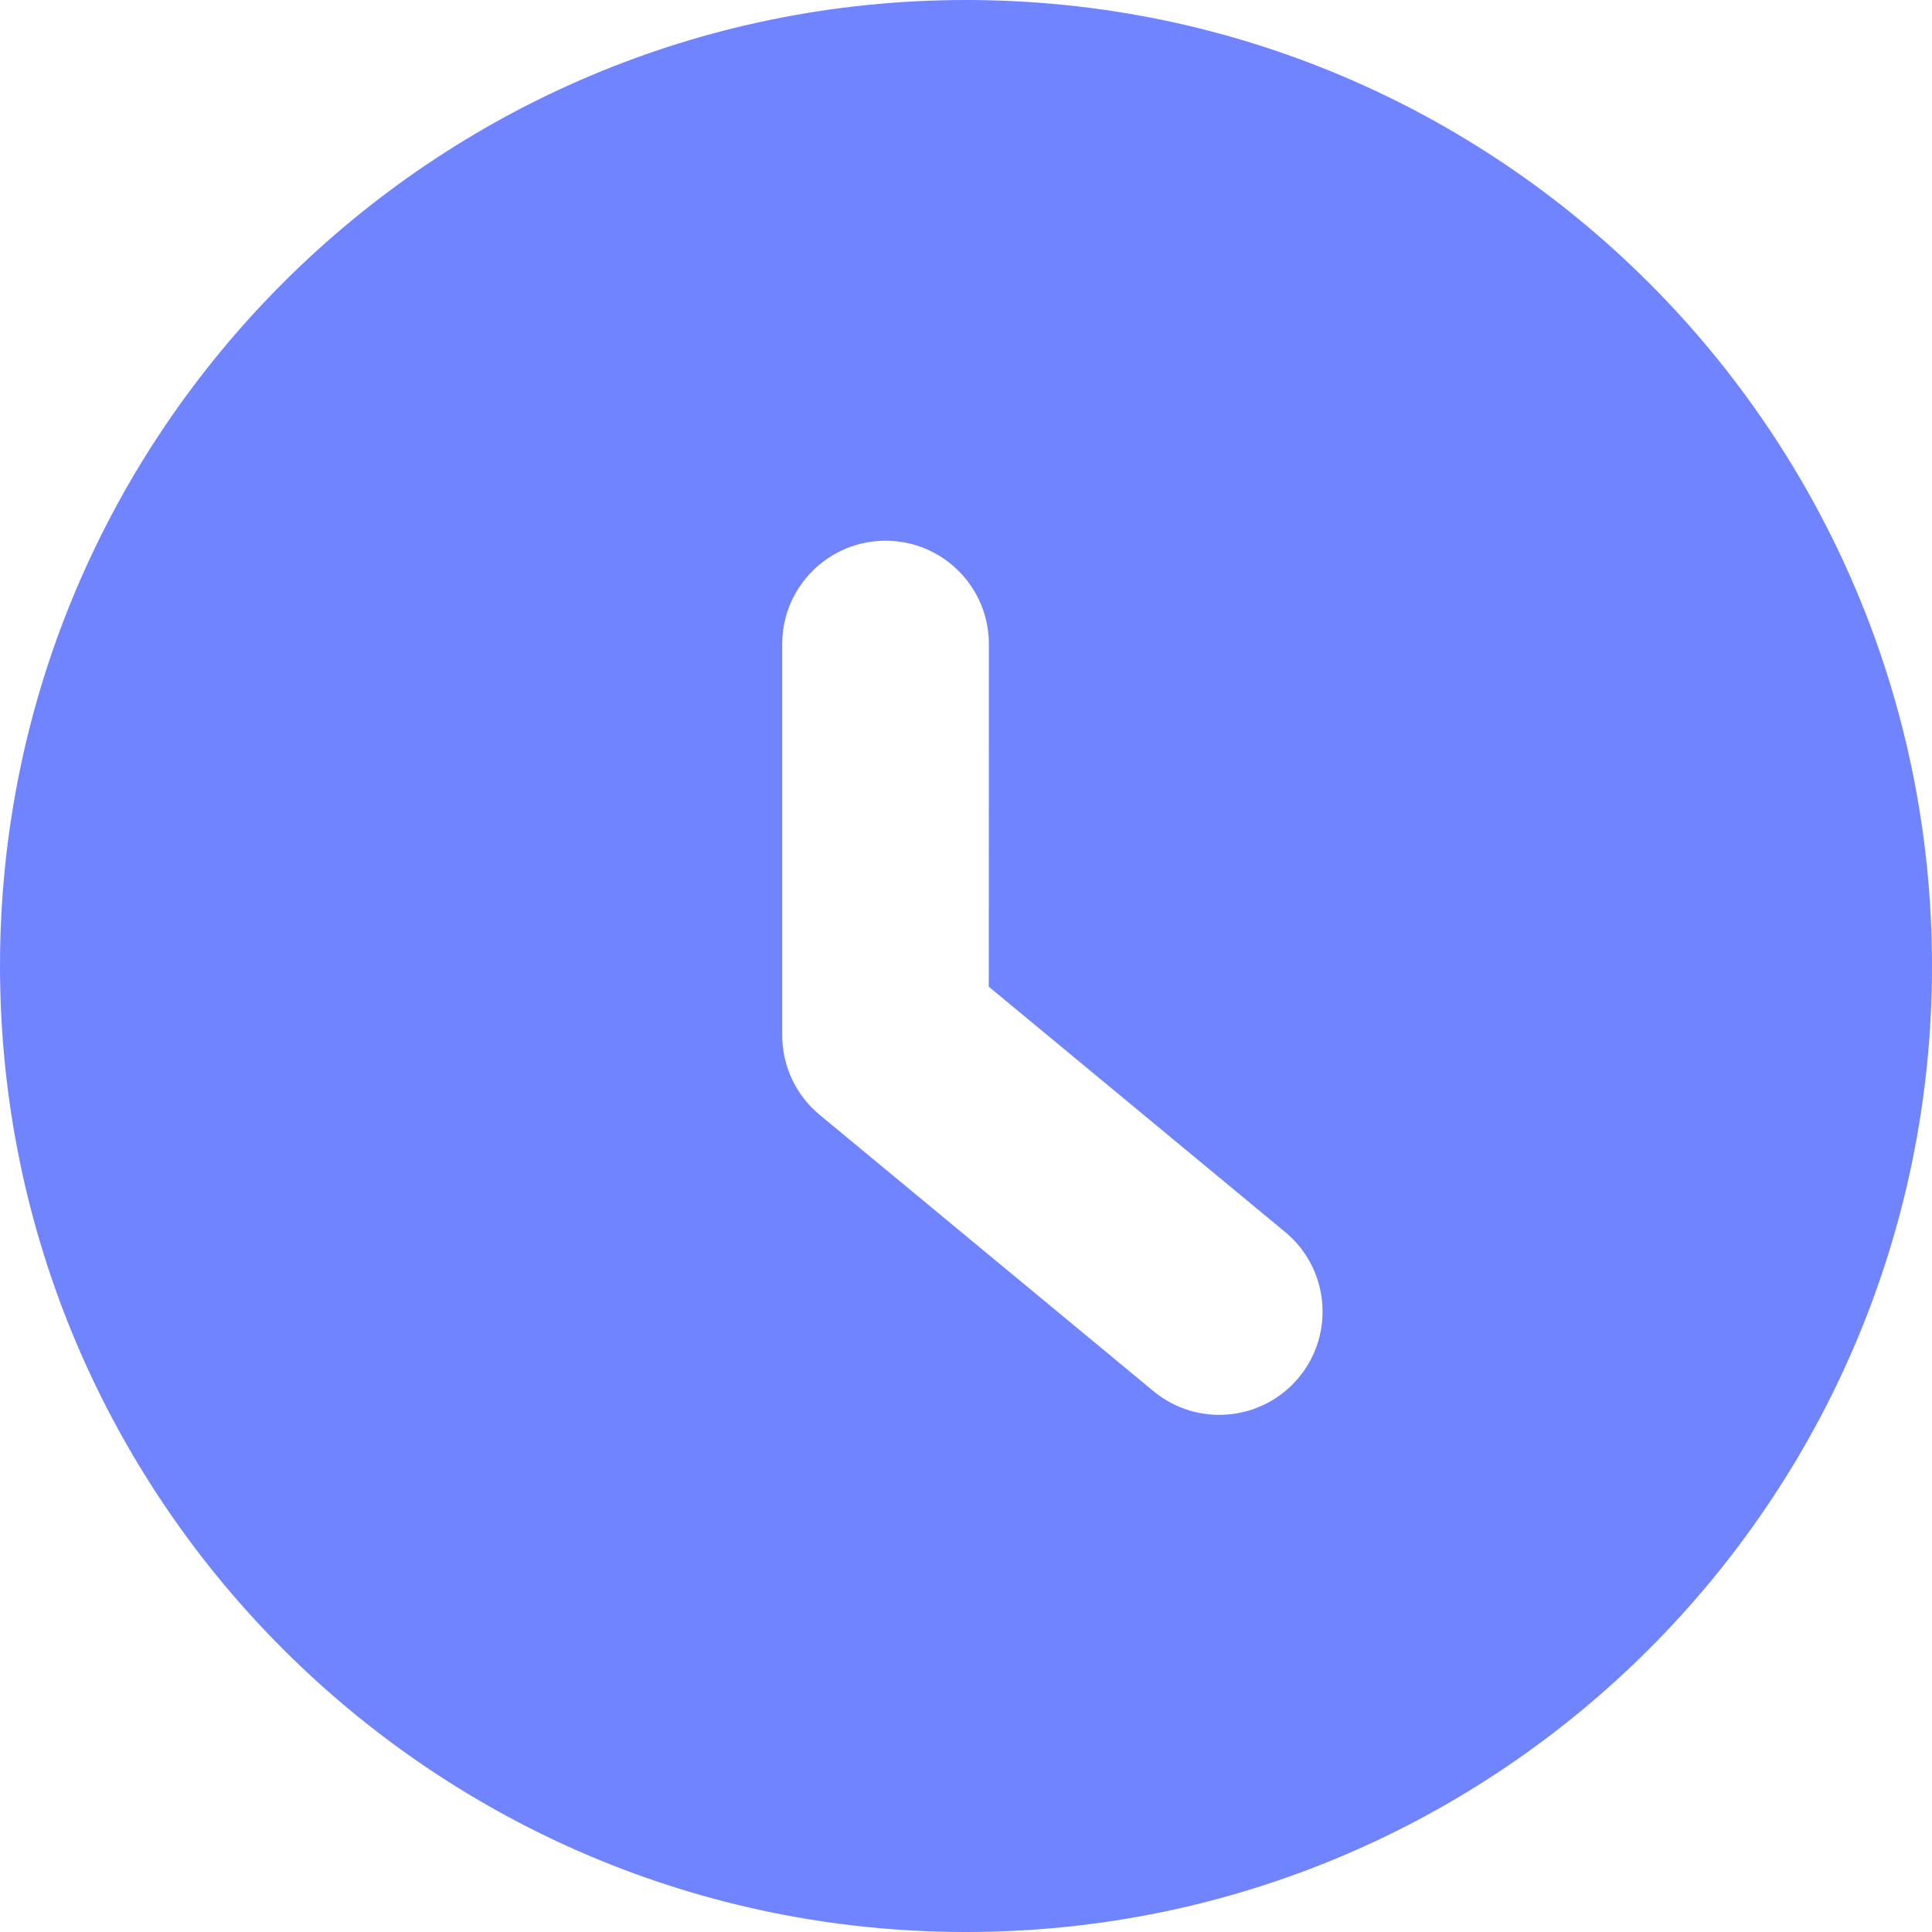
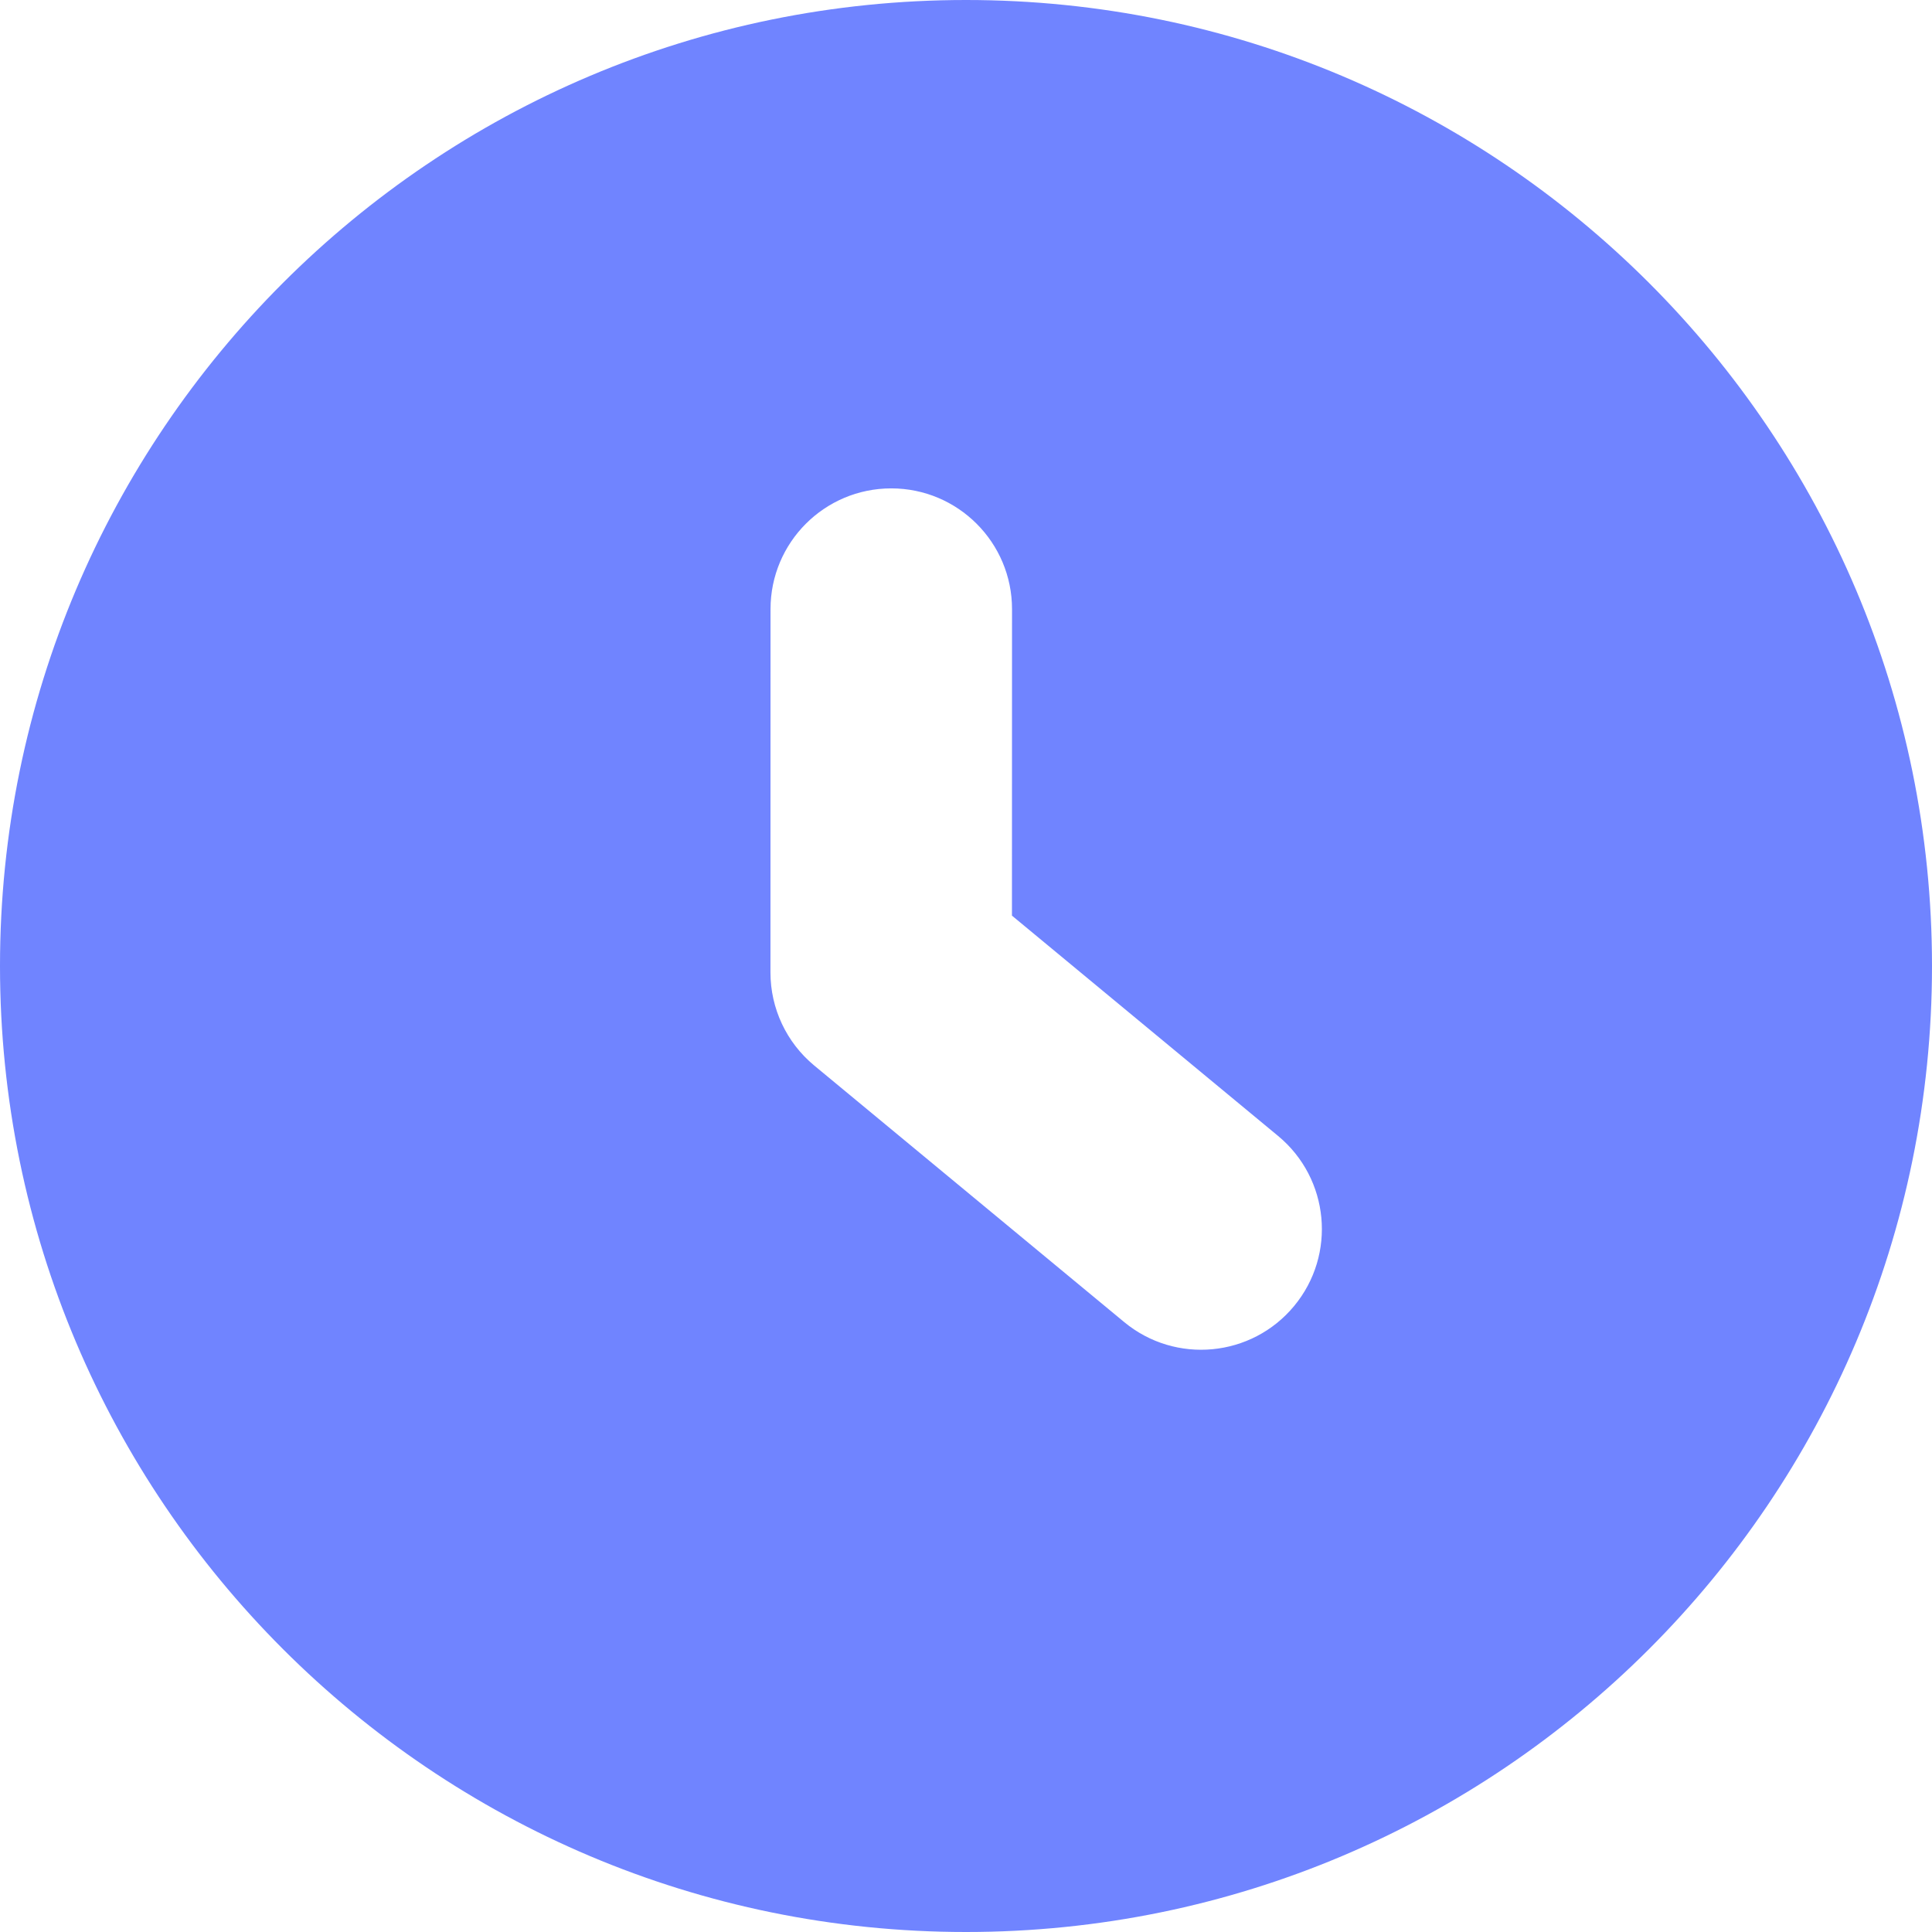
- <svg xmlns="http://www.w3.org/2000/svg" width="24" height="24" viewBox="0 0 24 24" fill="none">
-   <g id="Frame 1244831094">
-     <path id="Subtract" fill-rule="evenodd" clip-rule="evenodd" d="M12 24C18.627 24 24 18.627 24 12C24 5.373 18.627 0 12 0C5.373 0 0 5.373 0 12C0 18.627 5.373 24 12 24ZM12.284 8C12.284 7.291 11.71 6.717 11.001 6.717C10.292 6.717 9.717 7.291 9.717 8L9.717 12.86C9.717 13.243 9.887 13.605 10.182 13.849L14.328 17.281C14.874 17.733 15.683 17.657 16.135 17.111C16.587 16.565 16.51 15.756 15.964 15.304L12.283 12.257L12.284 8Z" fill="#7084FF" />
-   </g>
+ <svg xmlns="http://www.w3.org/2000/svg" width="28" height="28" viewBox="0 0 28 28" fill="none">
+   <path fill-rule="evenodd" clip-rule="evenodd" d="M14 28C21.732 28 28 21.732 28 14C28 6.268 21.732 0 14 0C6.268 0 0 6.268 0 14C0 21.732 6.268 28 14 28ZM14.667 8.828C14.667 7.862 13.883 7.078 12.917 7.078C11.95 7.078 11.167 7.861 11.167 8.828L11.166 14.093C11.166 14.615 11.398 15.109 11.8 15.442L16.292 19.16C17.036 19.776 18.14 19.672 18.756 18.927C19.372 18.183 19.268 17.08 18.523 16.463L14.666 13.27L14.667 8.828Z" fill="#7084FF" />
</svg>
